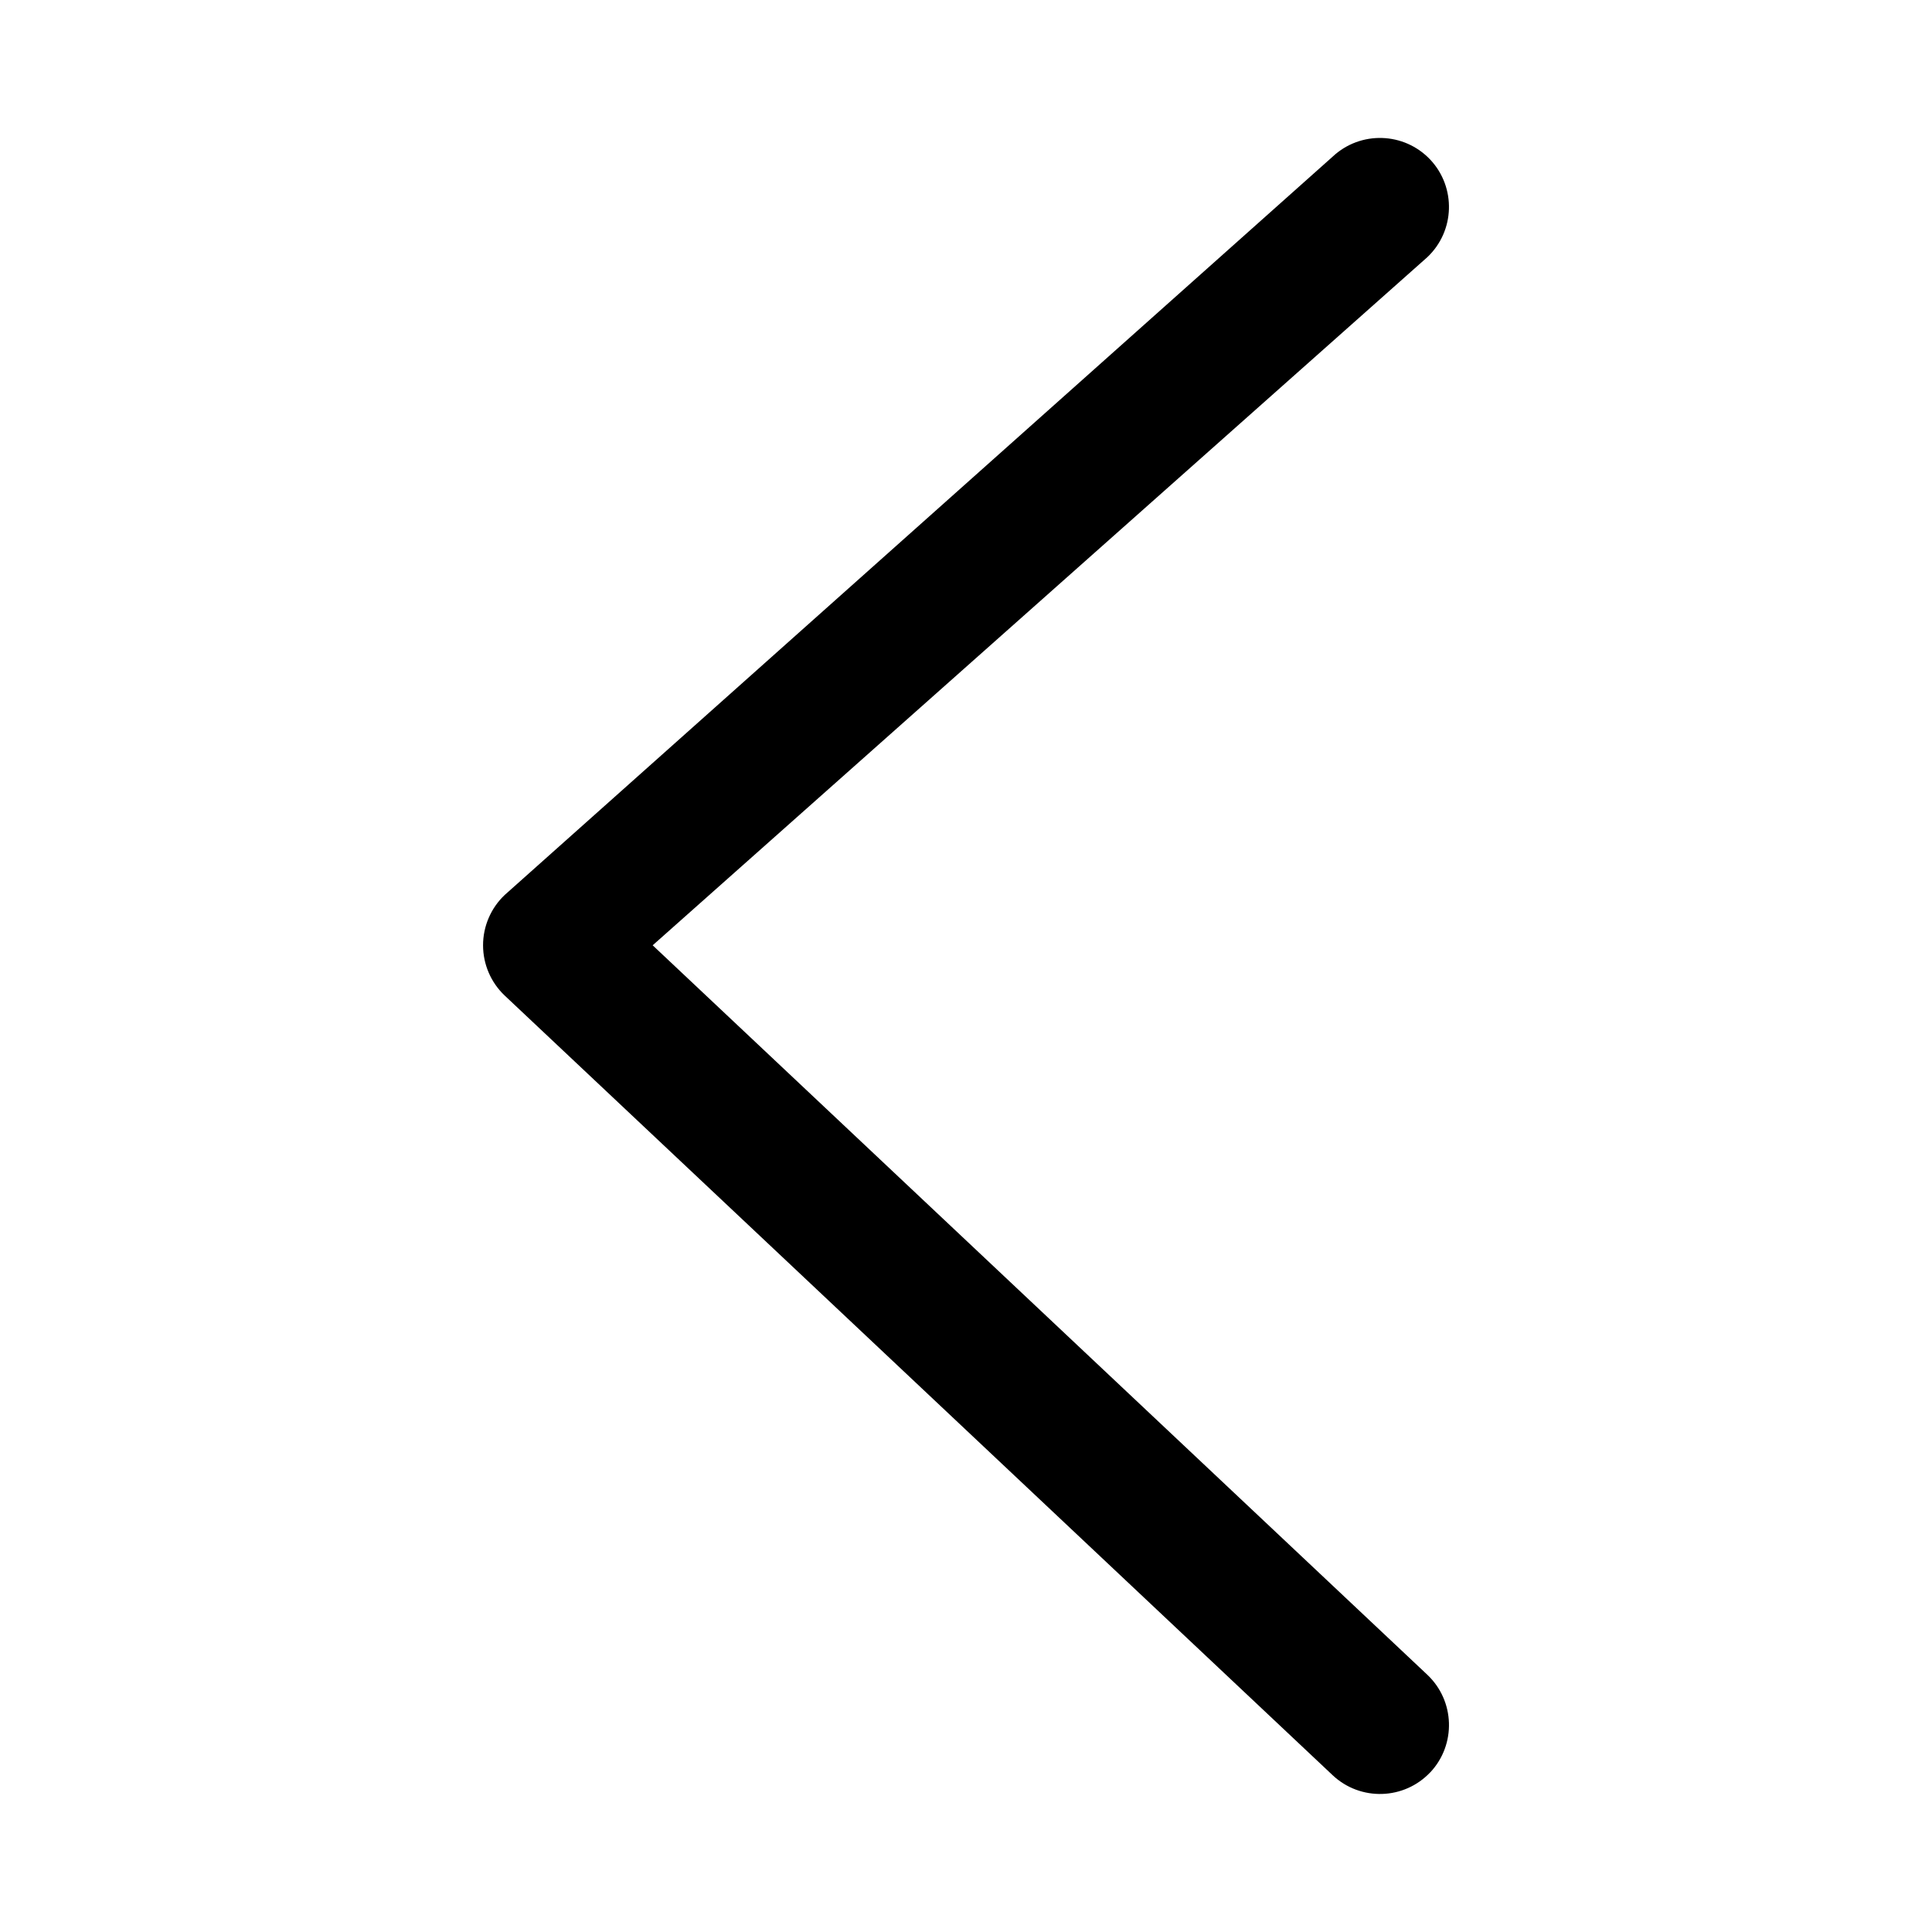
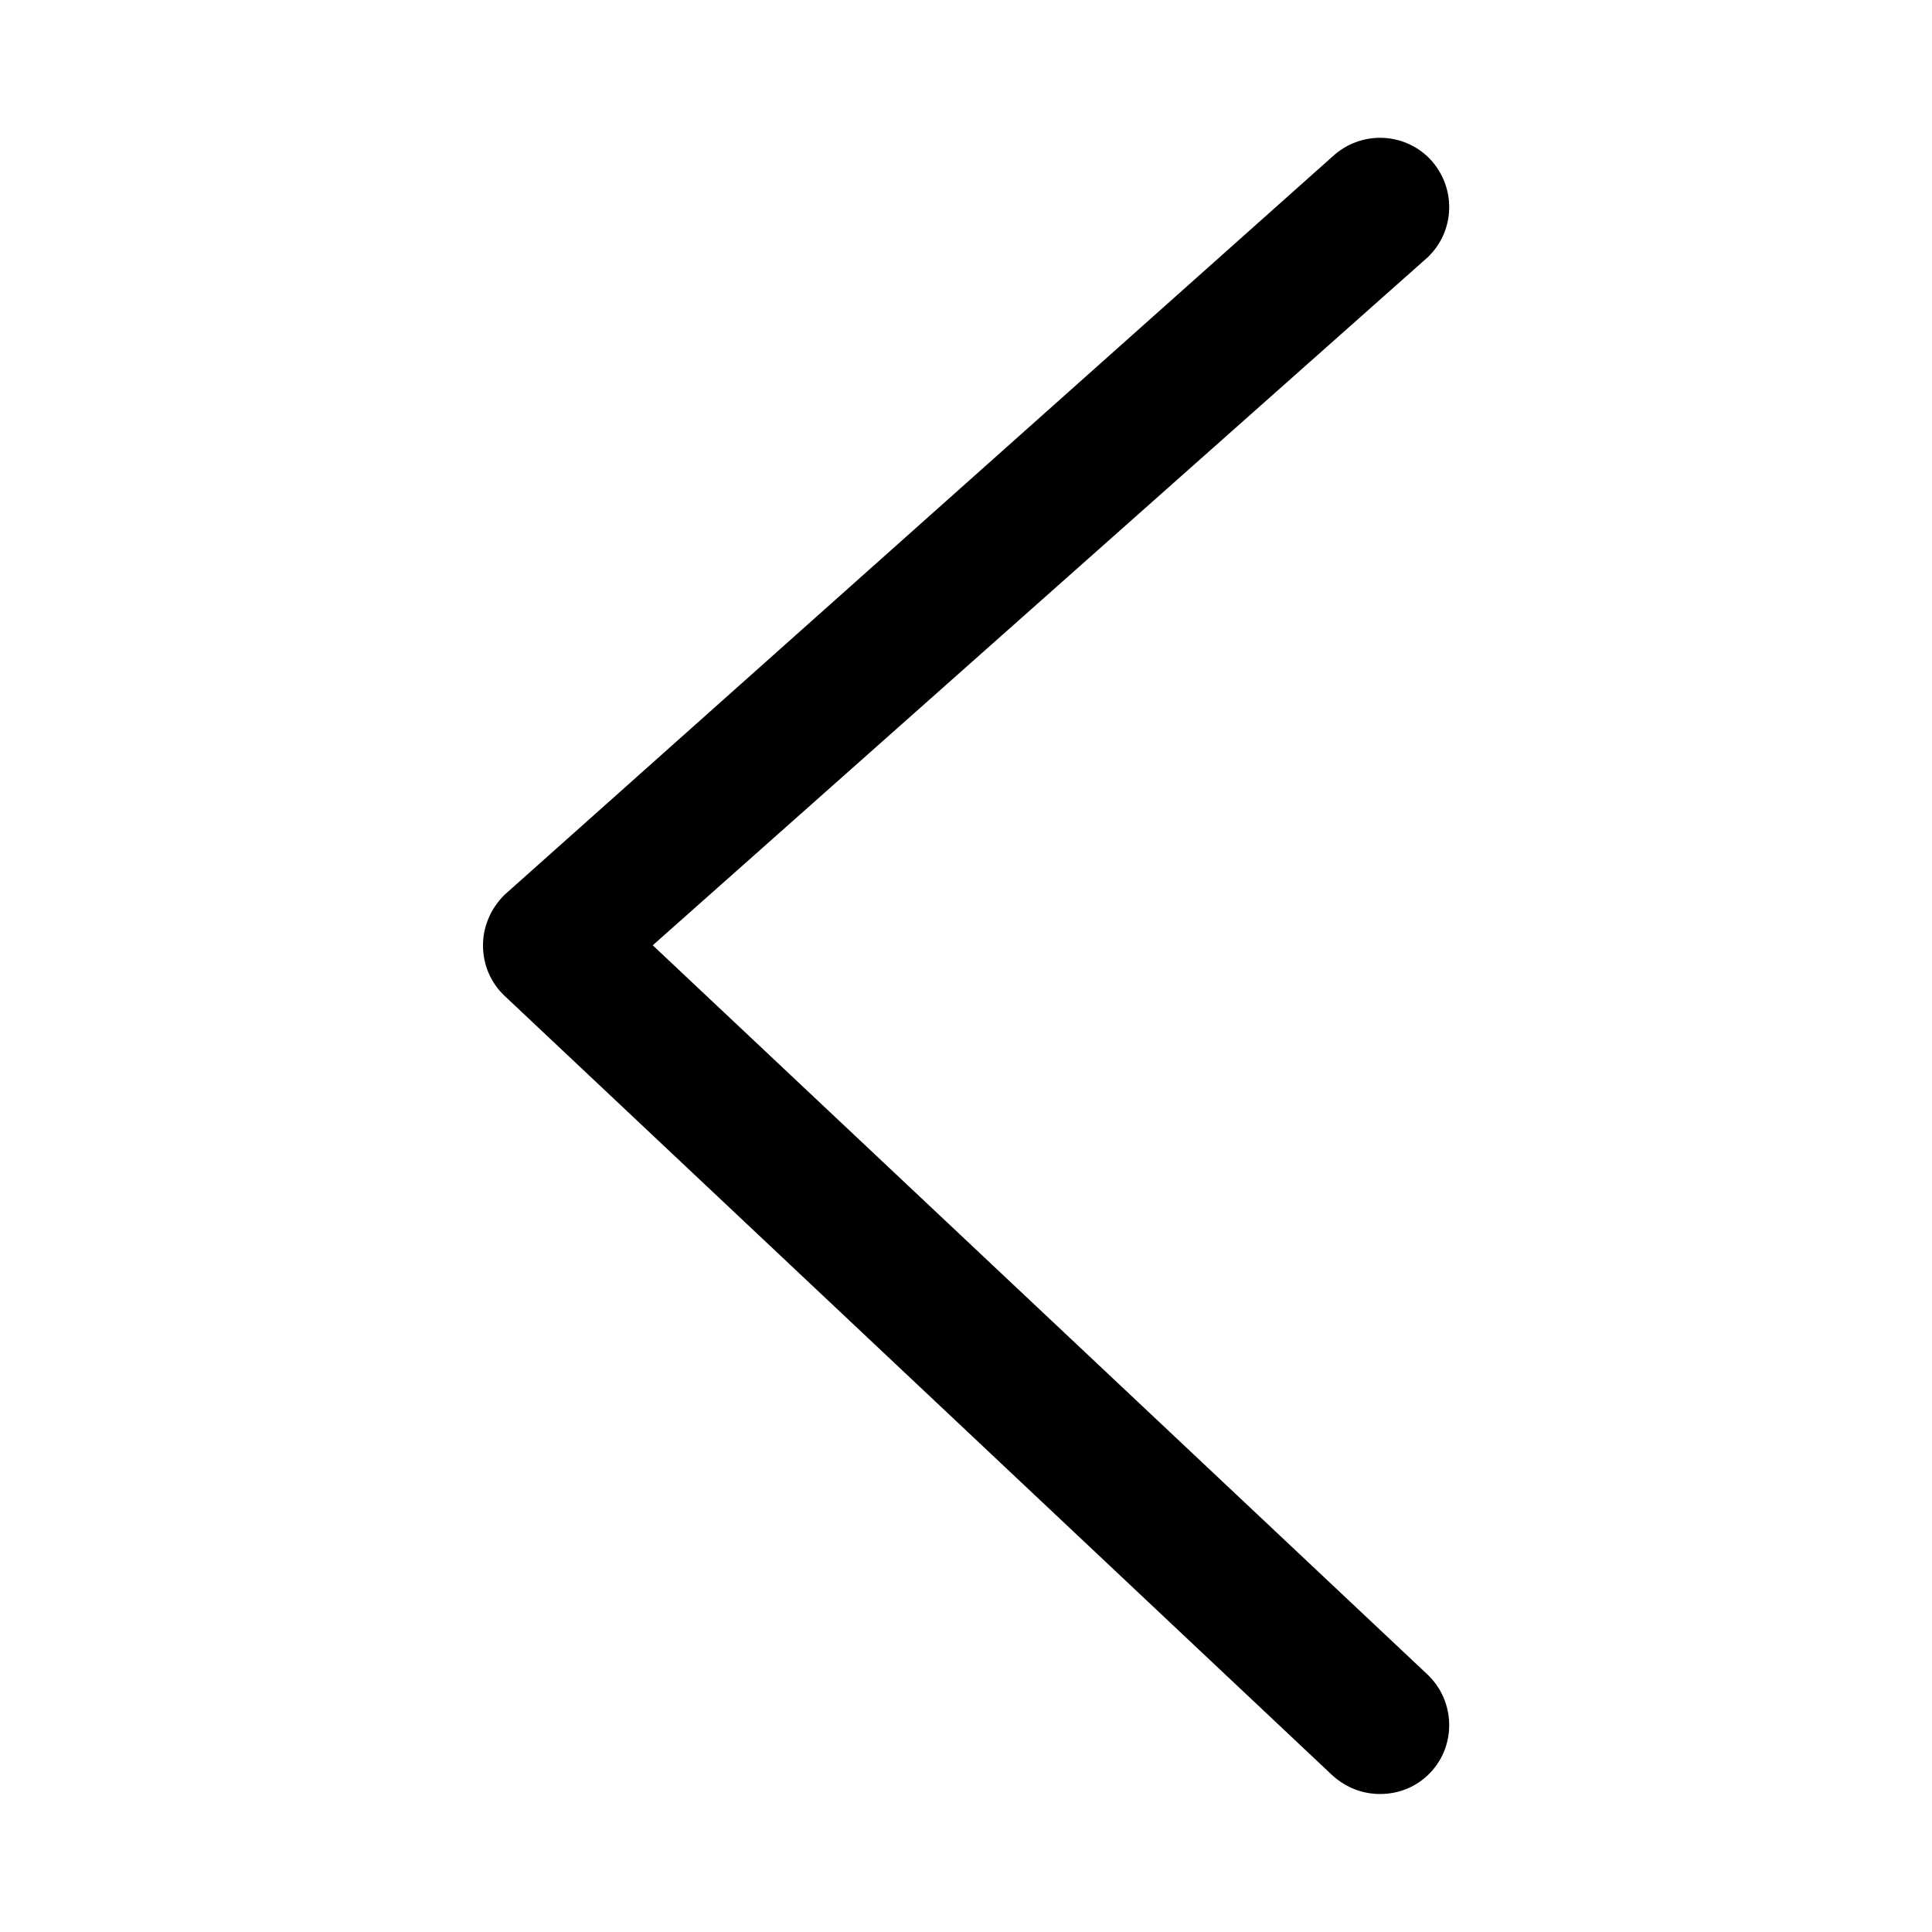
<svg xmlns="http://www.w3.org/2000/svg" width="28" height="28" viewBox="0 0 28 28">
-   <path d="M20.729 25.686a1.003 1.003 0 0 0-.044-1.415L9.459 13.7l11.226-9.972c.402-.379.421-1.012.043-1.415a1.003 1.003 0 0 0-1.414-.043l-12 10.701a1.004 1.004 0 0 0 0 1.457l12 11.3a1.002 1.002 0 0 0 1.415-.043z" fill="#000" fill-rule="evenodd" />
+   <path d="M20.73 25.69c.38-.4.36-1.04-.04-1.42L9.46 13.7l11.23-9.97c.4-.38.42-1.01.04-1.42-.38-.4-1.01-.42-1.42-.04l-12 10.7c-.2.2-.31.46-.31.73 0 .28.11.54.31.73l12 11.3c.2.18.44.27.69.27.27 0 .53-.1.73-.31z" fill-rule="evenodd" />
</svg>
